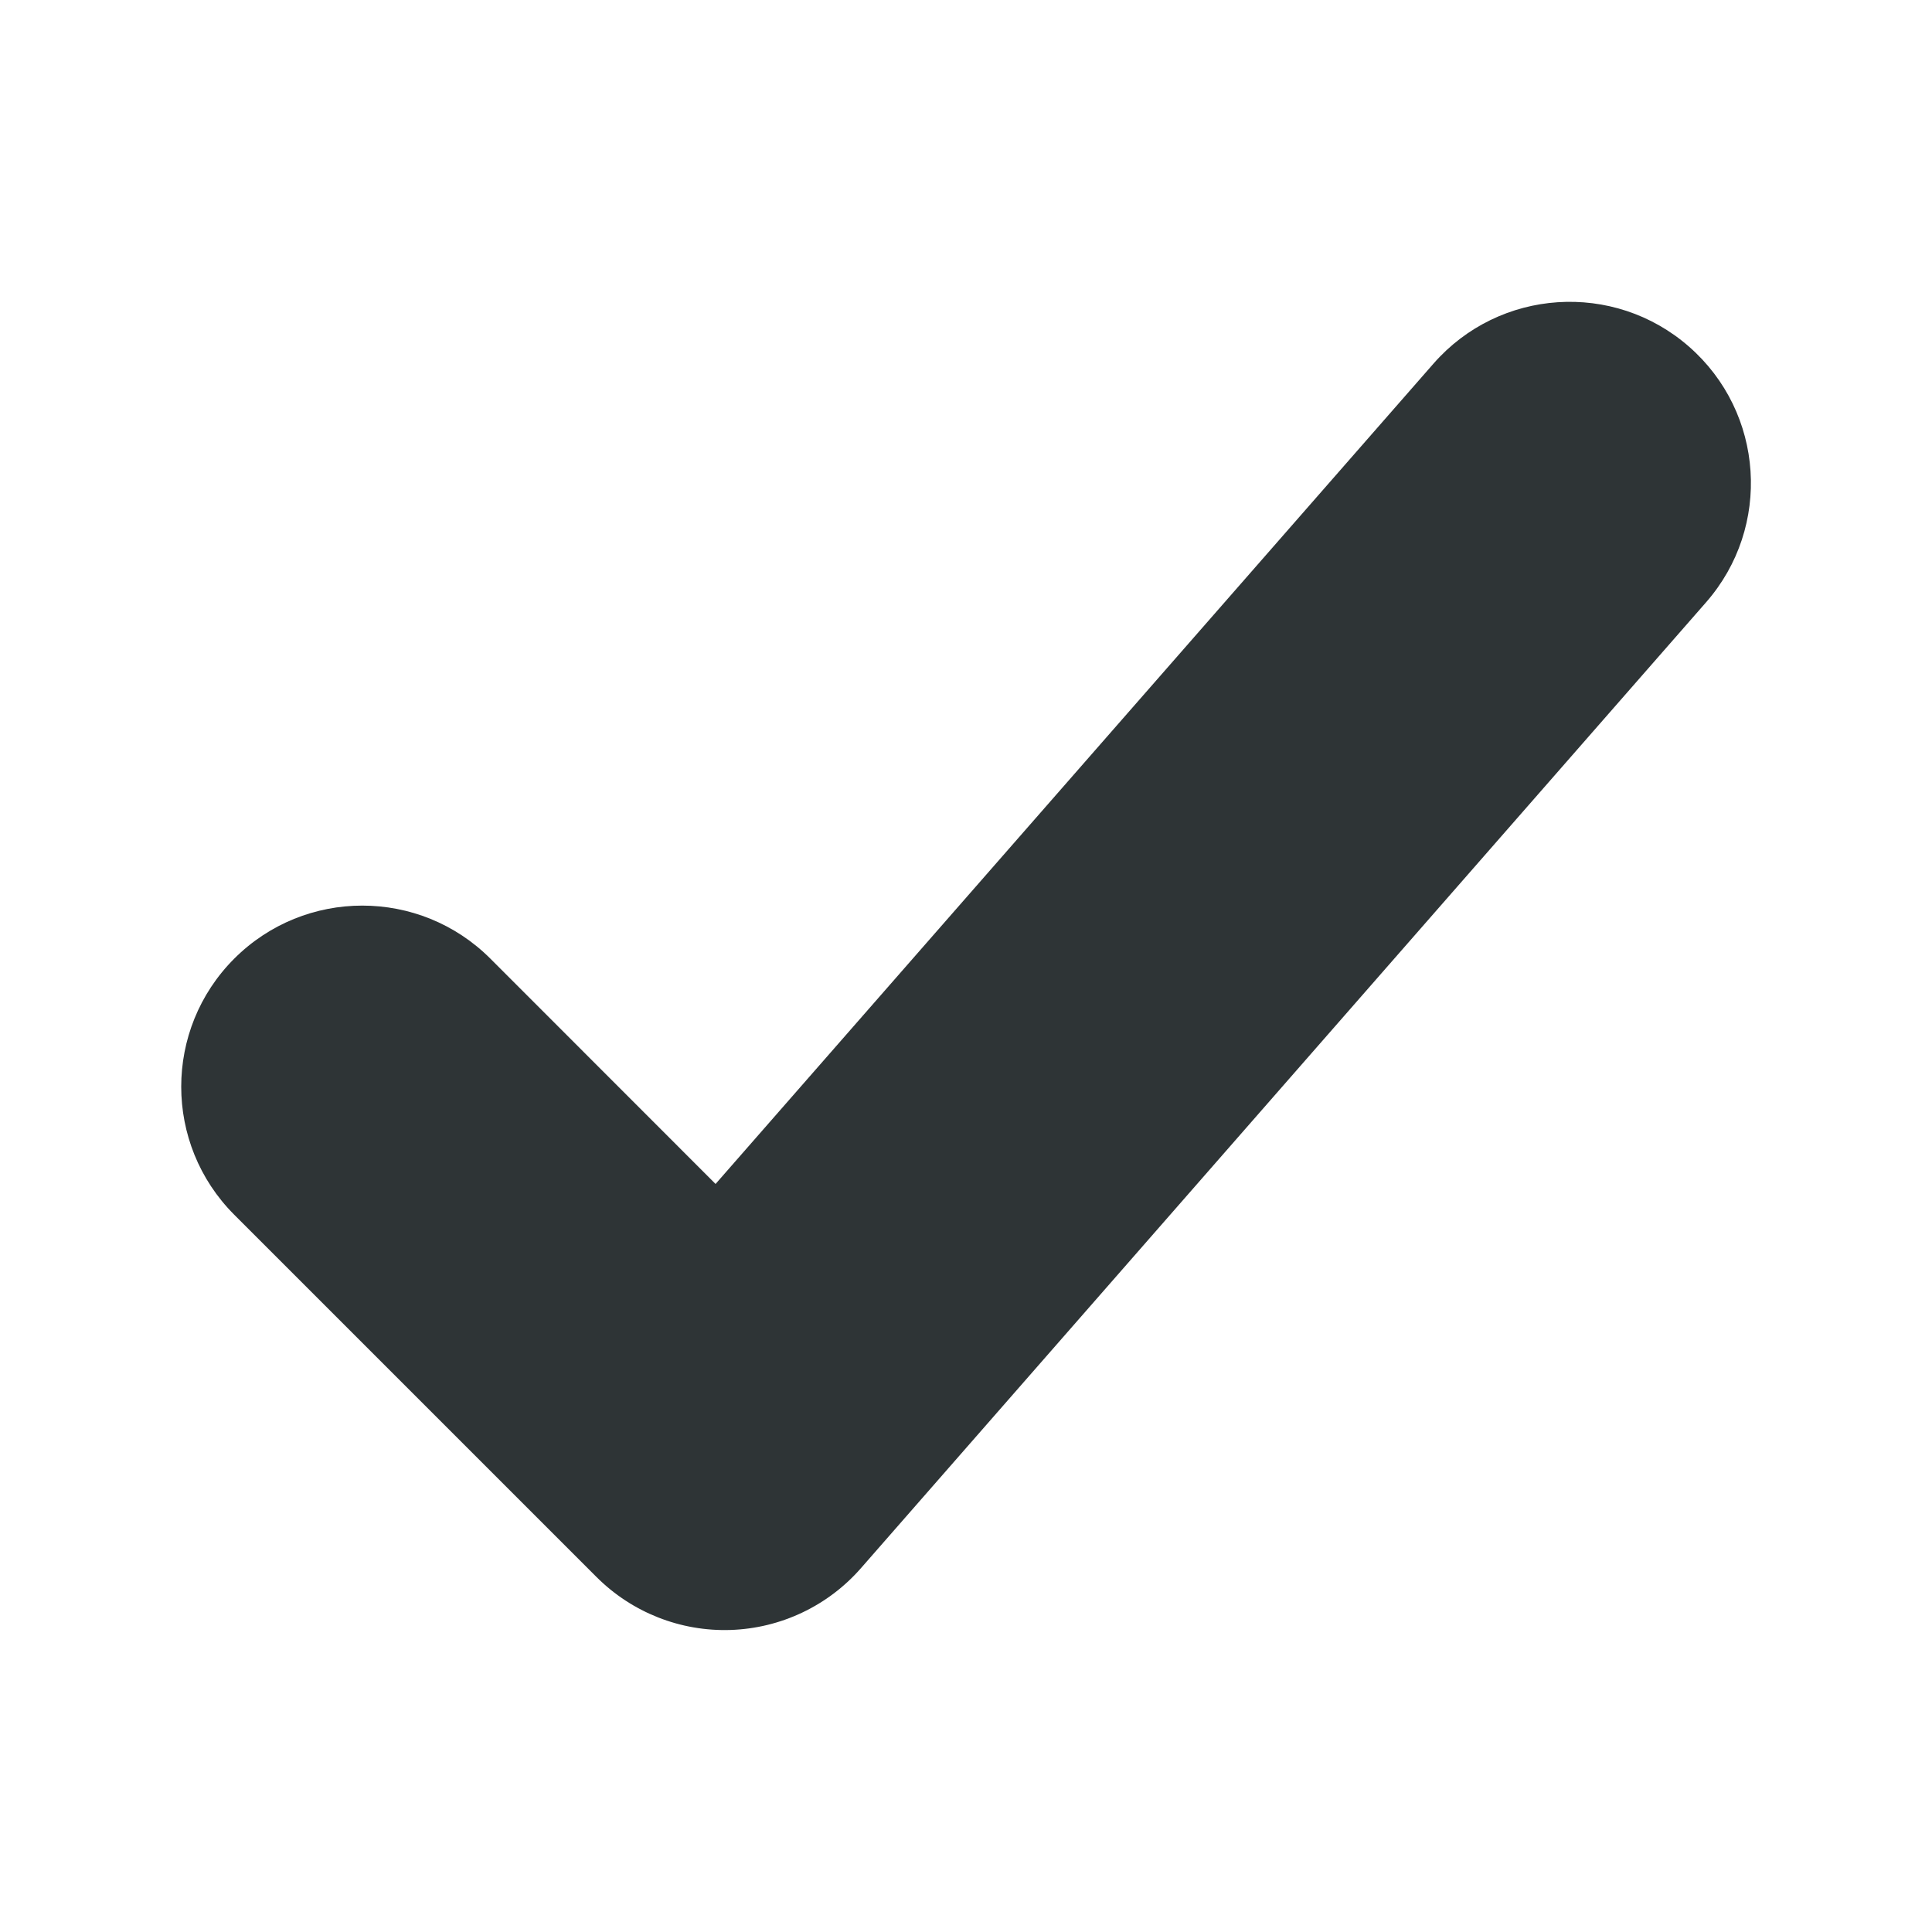
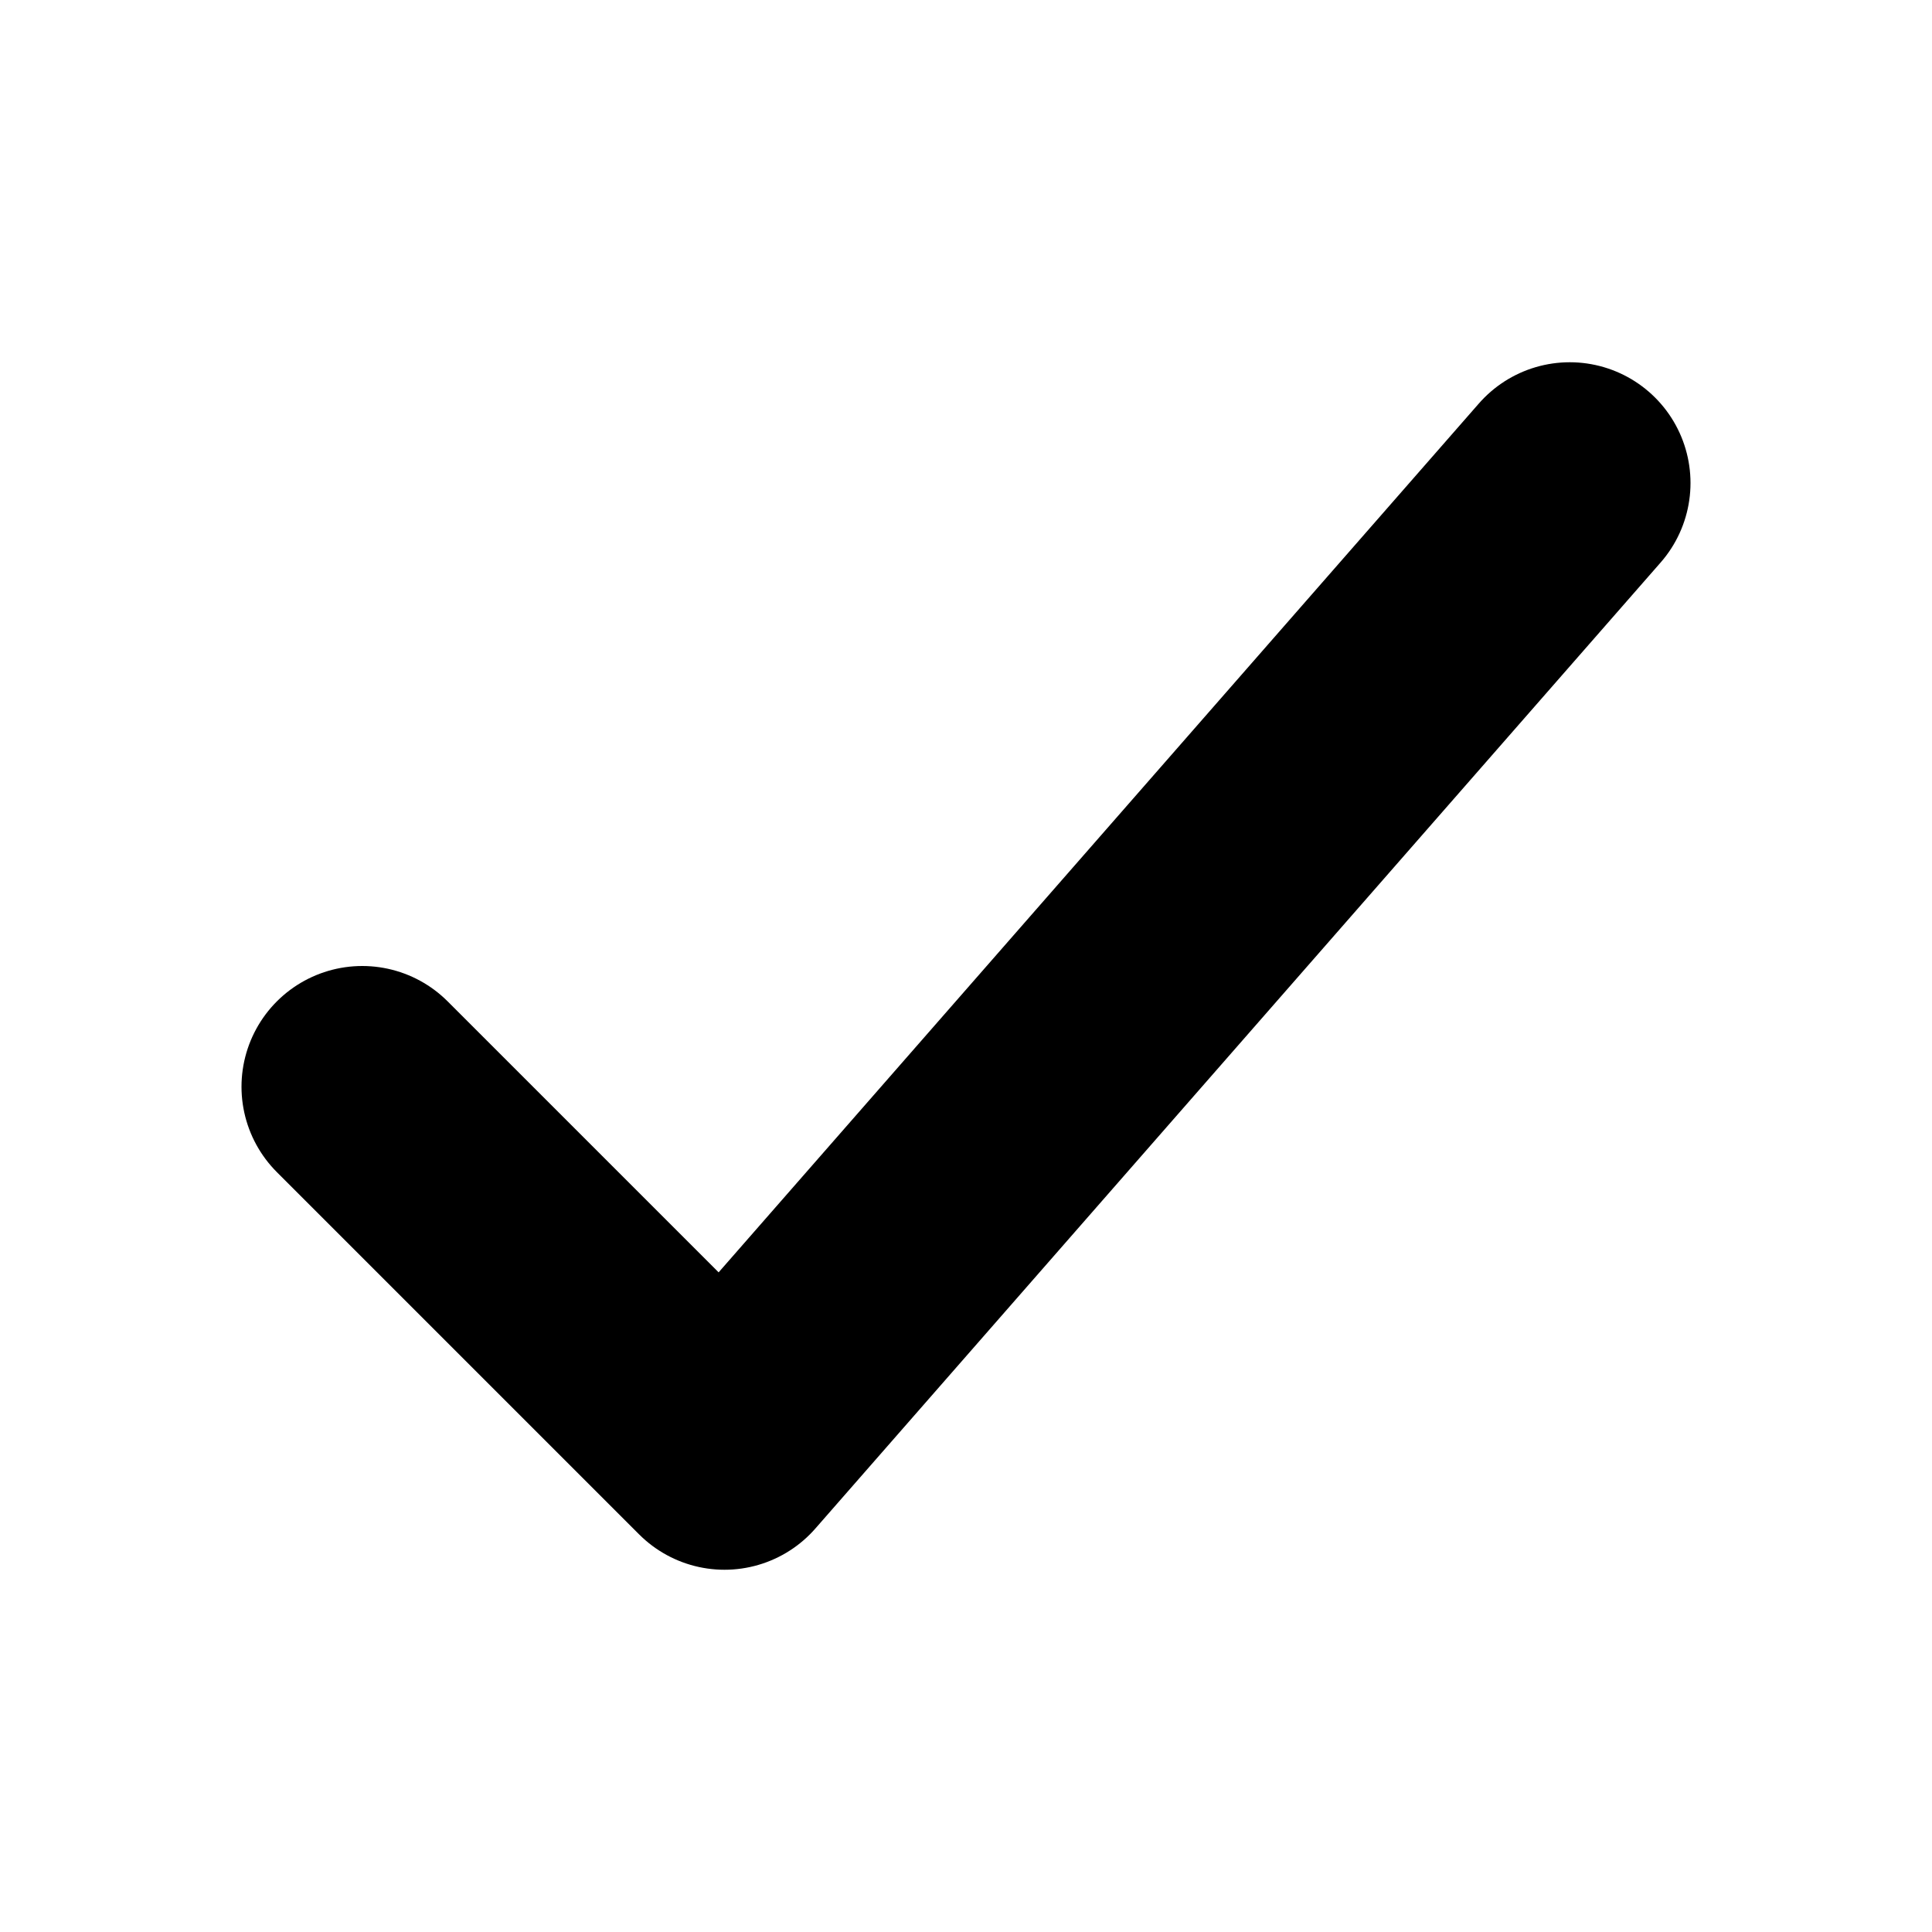
- <svg xmlns="http://www.w3.org/2000/svg" height="16px" viewBox="0 0 16 16" width="16px" version="1.1" id="svg6">
-   <defs id="defs8" />
-   <path style="color:#000000;fill:#2e3436;stroke-linecap:round;stroke-linejoin:round;-inkscape-stroke:none;fill-opacity:1" d="m 13.988,2.871 a 1.5,1.5 0 0 0 -2.117,0.141 L 5.926,9.805 4.061,7.939 a 1.5,1.5 0 0 0 -2.121,0 1.5,1.5 0 0 0 0,2.121 l 3,3 a 1.5,1.5 0 0 0 2.189,-0.072 L 14.129,4.988 A 1.5,1.5 0 0 0 13.988,2.871 Z" id="path1127" />
+ <svg xmlns="http://www.w3.org/2000/svg" xmlns:ns1="https://www.gtk.org/grappa" width="16" height="16" ns1:version="1" ns1:state="0" ns1:keywords="object-select checkmark check select object adw-entry-apply">
+   <path id="path0" fill="none" stroke="url(&quot;#gpa:foreground&quot;) rgb(0,0,0)" stroke-width="2" stroke-linecap="round" stroke-linejoin="round" d="M 3 9 L 6 12 L 13 4" class="transparent-fill foreground-stroke" ns1:stroke-width="0.5 2 3" ns1:stroke="foreground" ns1:fill="none">
+     </path>
</svg>
